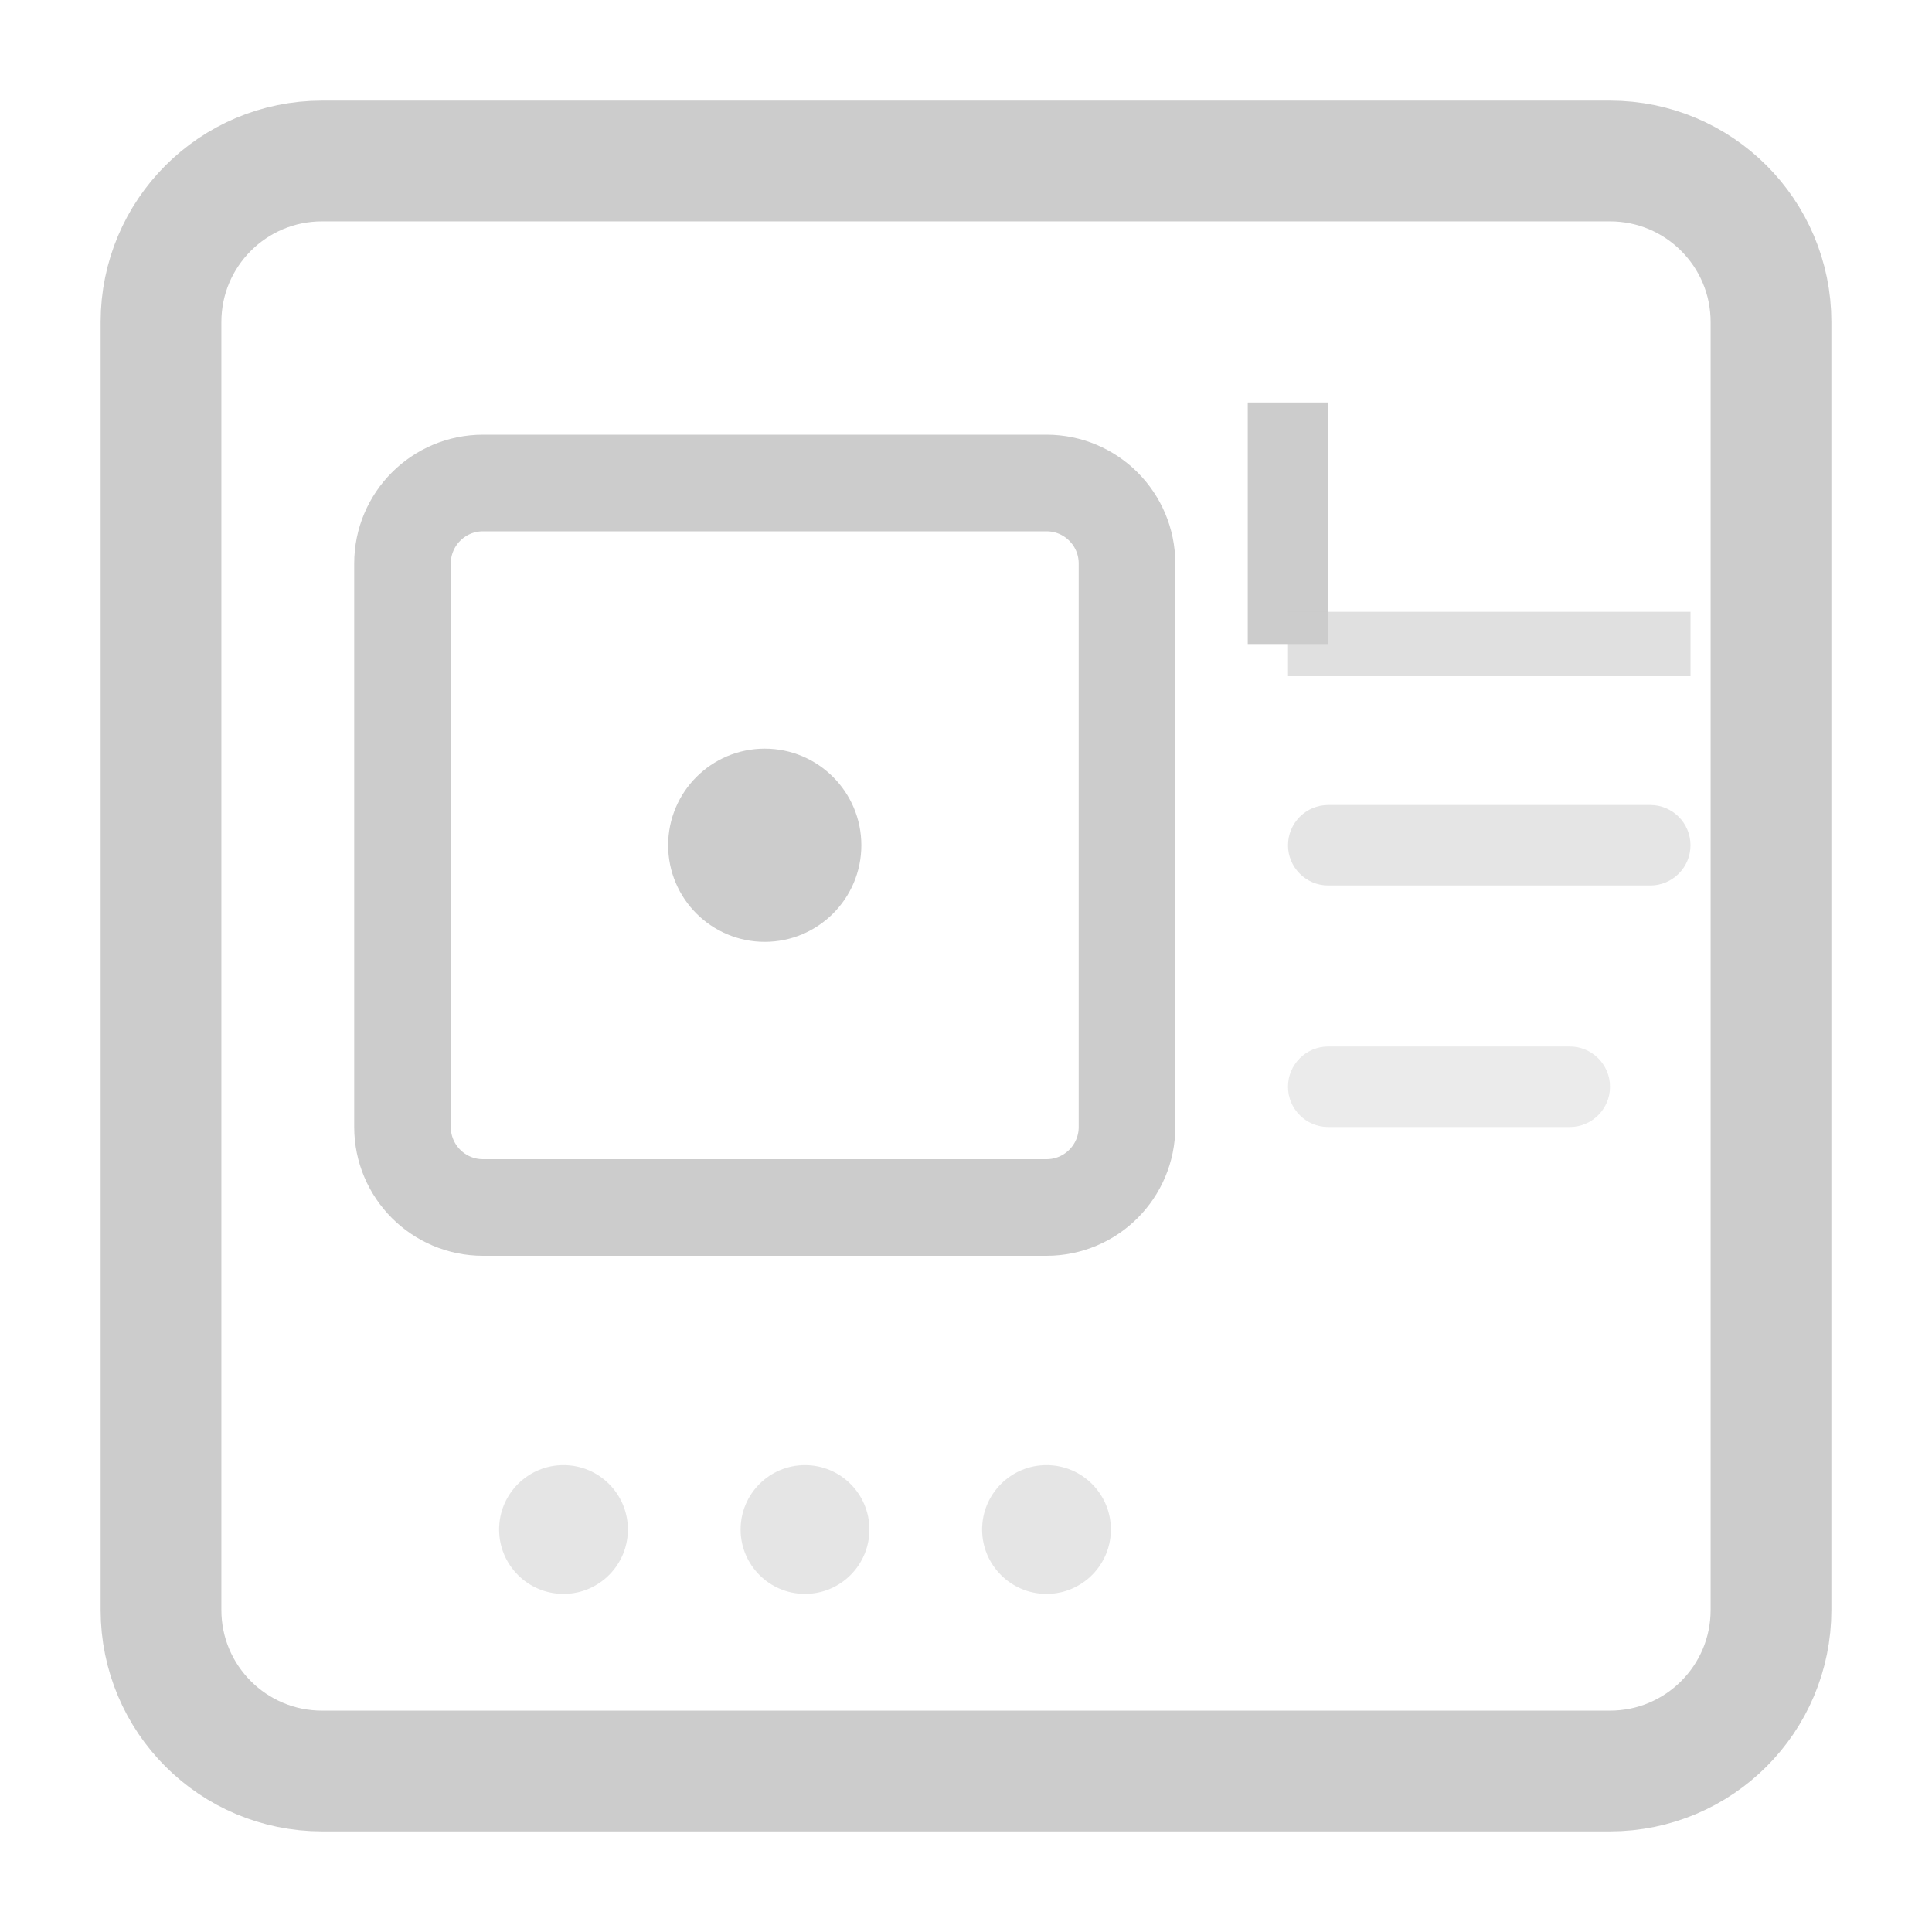
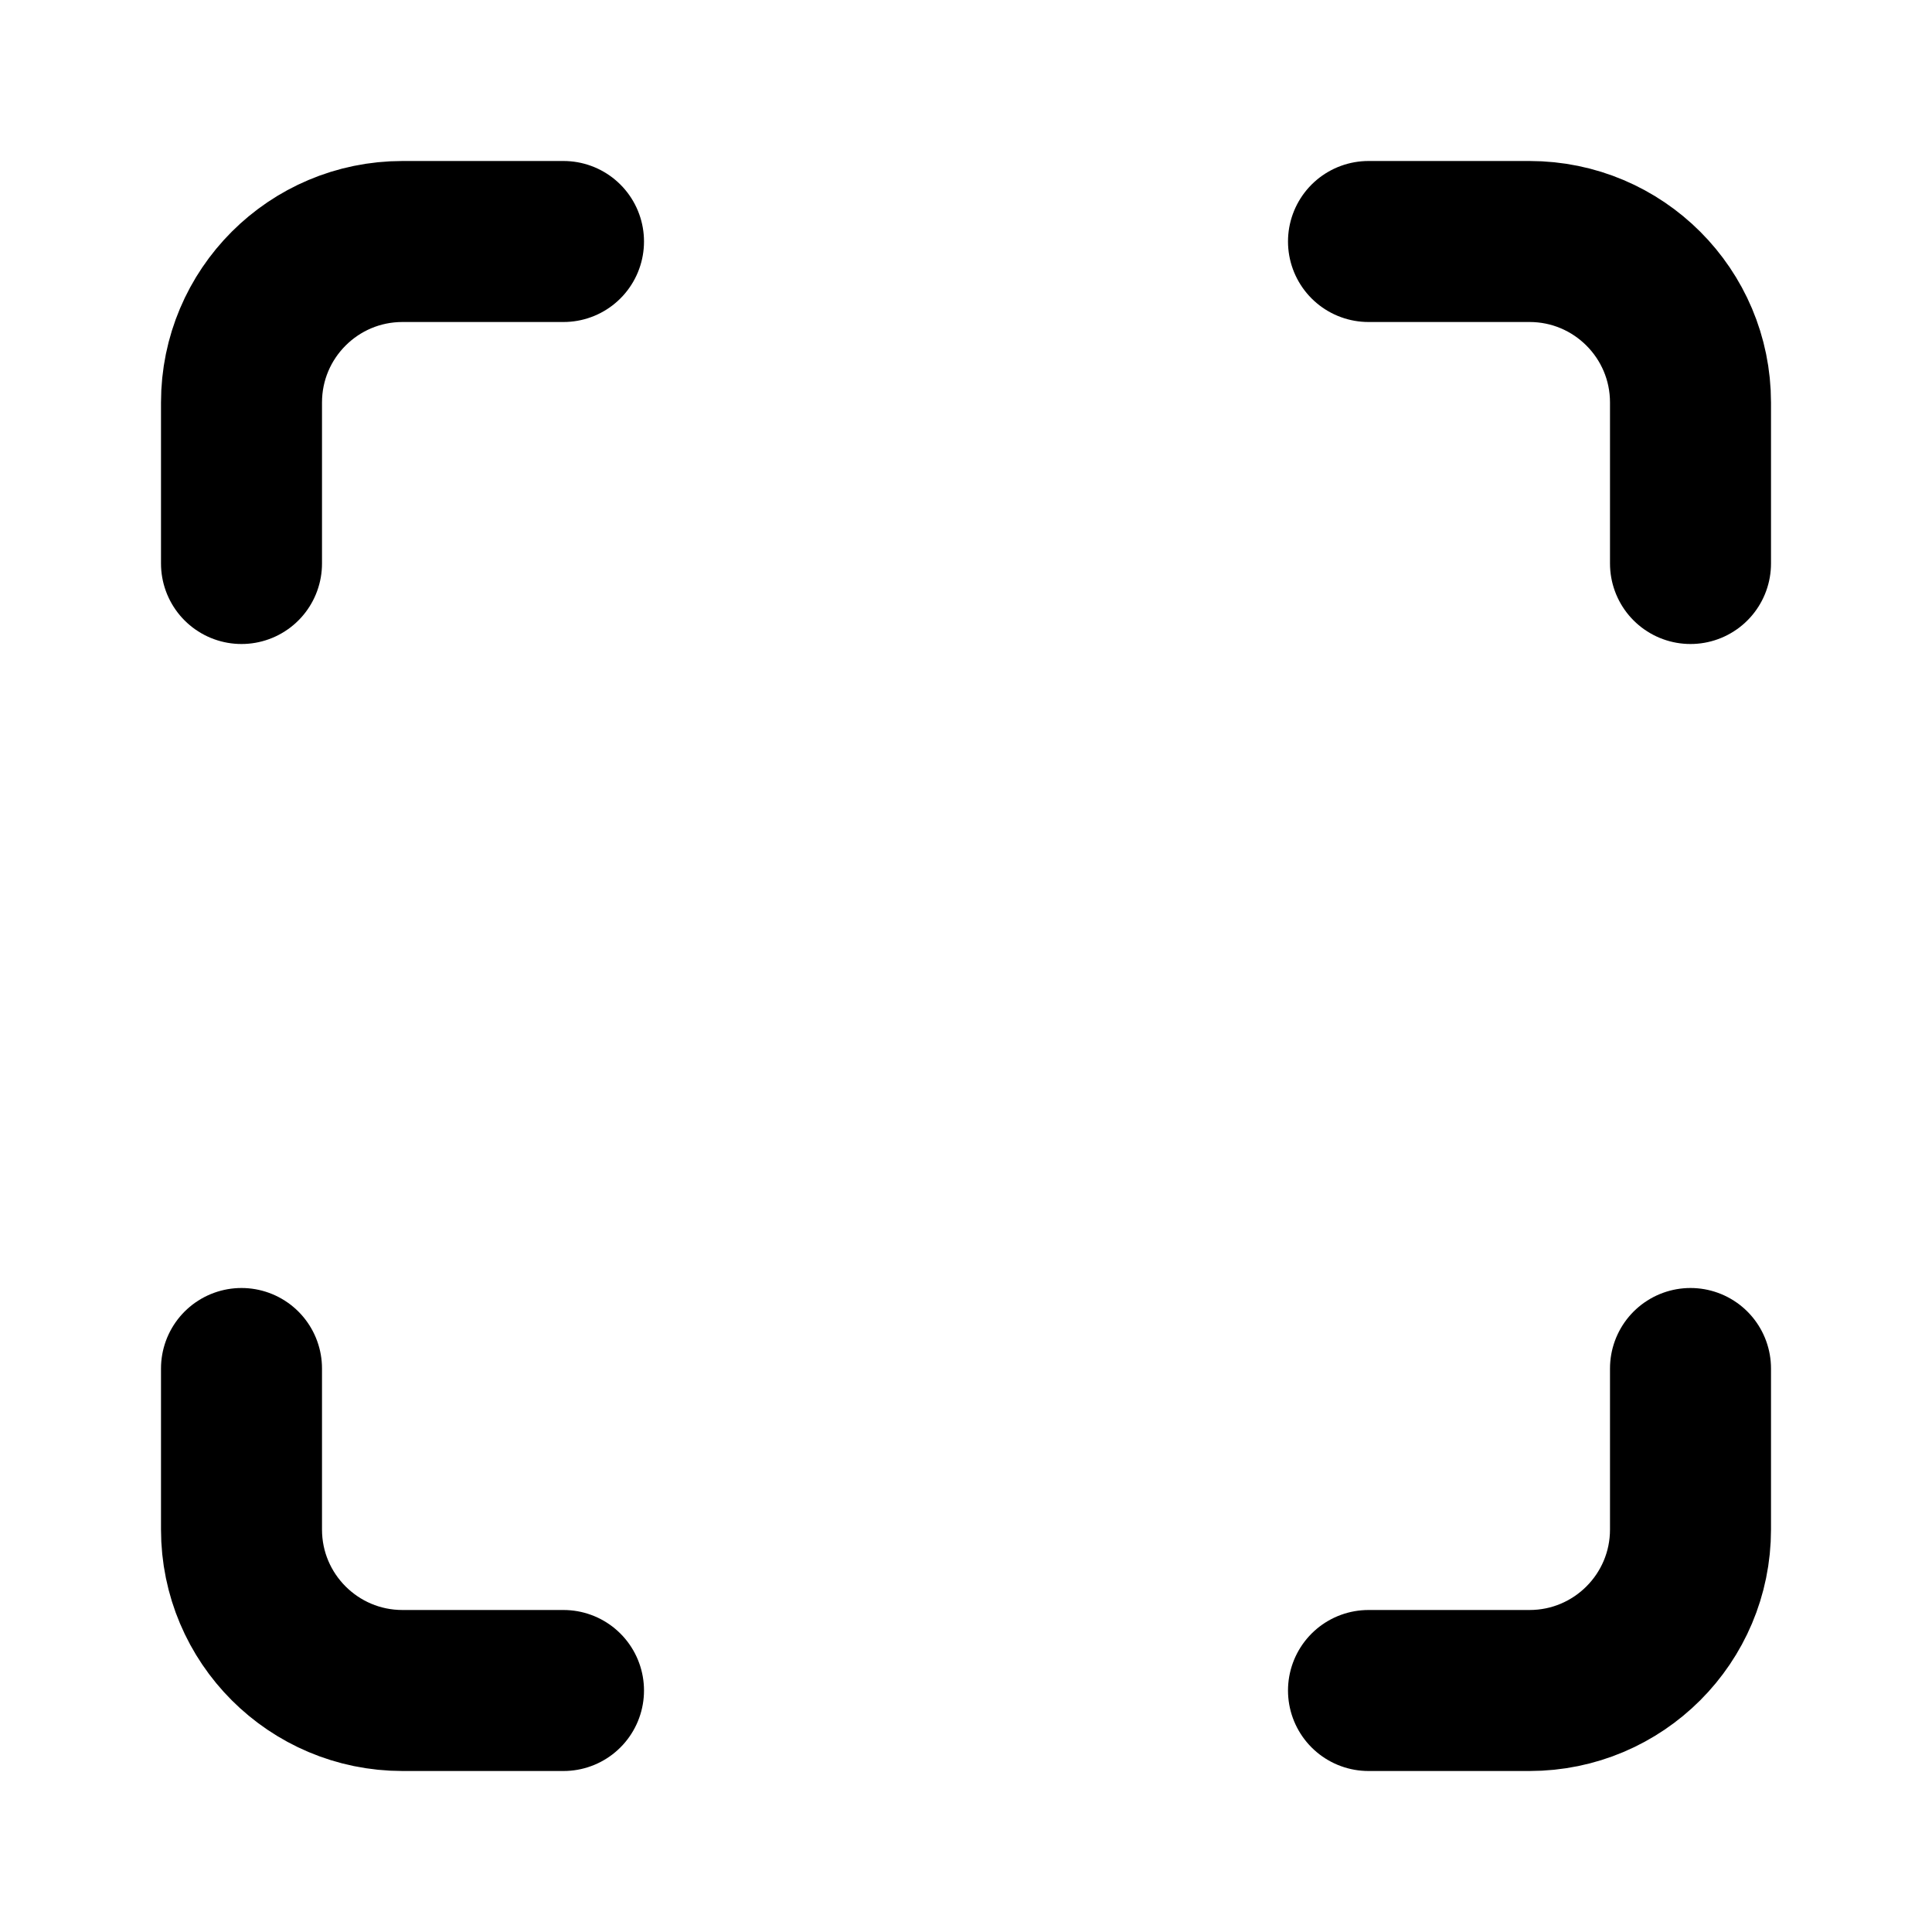
- <svg xmlns="http://www.w3.org/2000/svg" fill="#cccccc" viewBox="0 0 24 24">
-   <rect x="2" y="2" width="20" height="20" rx="2" fill="none" stroke="#cccccc" stroke-width="1.5" />
-   <rect x="5" y="6" width="9" height="9" rx="1" fill="none" stroke="#cccccc" stroke-width="1.2" />
-   <circle cx="9.5" cy="10.5" r="1.2" />
-   <line x1="16" y1="5" x2="16" y2="8" stroke="#cccccc" stroke-width="1" />
-   <line x1="16" y1="8" x2="21" y2="8" stroke="#cccccc" stroke-width="0.8" opacity="0.6" />
-   <rect x="16" y="10" width="5" height="1" rx="0.5" opacity="0.5" />
-   <rect x="16" y="13" width="4" height="1" rx="0.5" opacity="0.4" />
-   <circle cx="7" cy="19" r="0.8" opacity="0.5" />
-   <circle cx="10" cy="19" r="0.8" opacity="0.5" />
-   <circle cx="13" cy="19" r="0.8" opacity="0.5" />
+ <svg xmlns="http://www.w3.org/2000/svg" class="lucide lucide-scan" width="24" height="24" viewBox="0 0 24 24" fill="none" stroke="currentColor" stroke-width="2" stroke-linecap="round" stroke-linejoin="round">
+   <path d="M3 7V5a2 2 0 0 1 2-2h2" />
+   <path d="M17 3h2a2 2 0 0 1 2 2v2" />
+   <path d="M21 17v2a2 2 0 0 1-2 2h-2" />
+   <path d="M7 21H5a2 2 0 0 1-2-2v-2" />
</svg>
